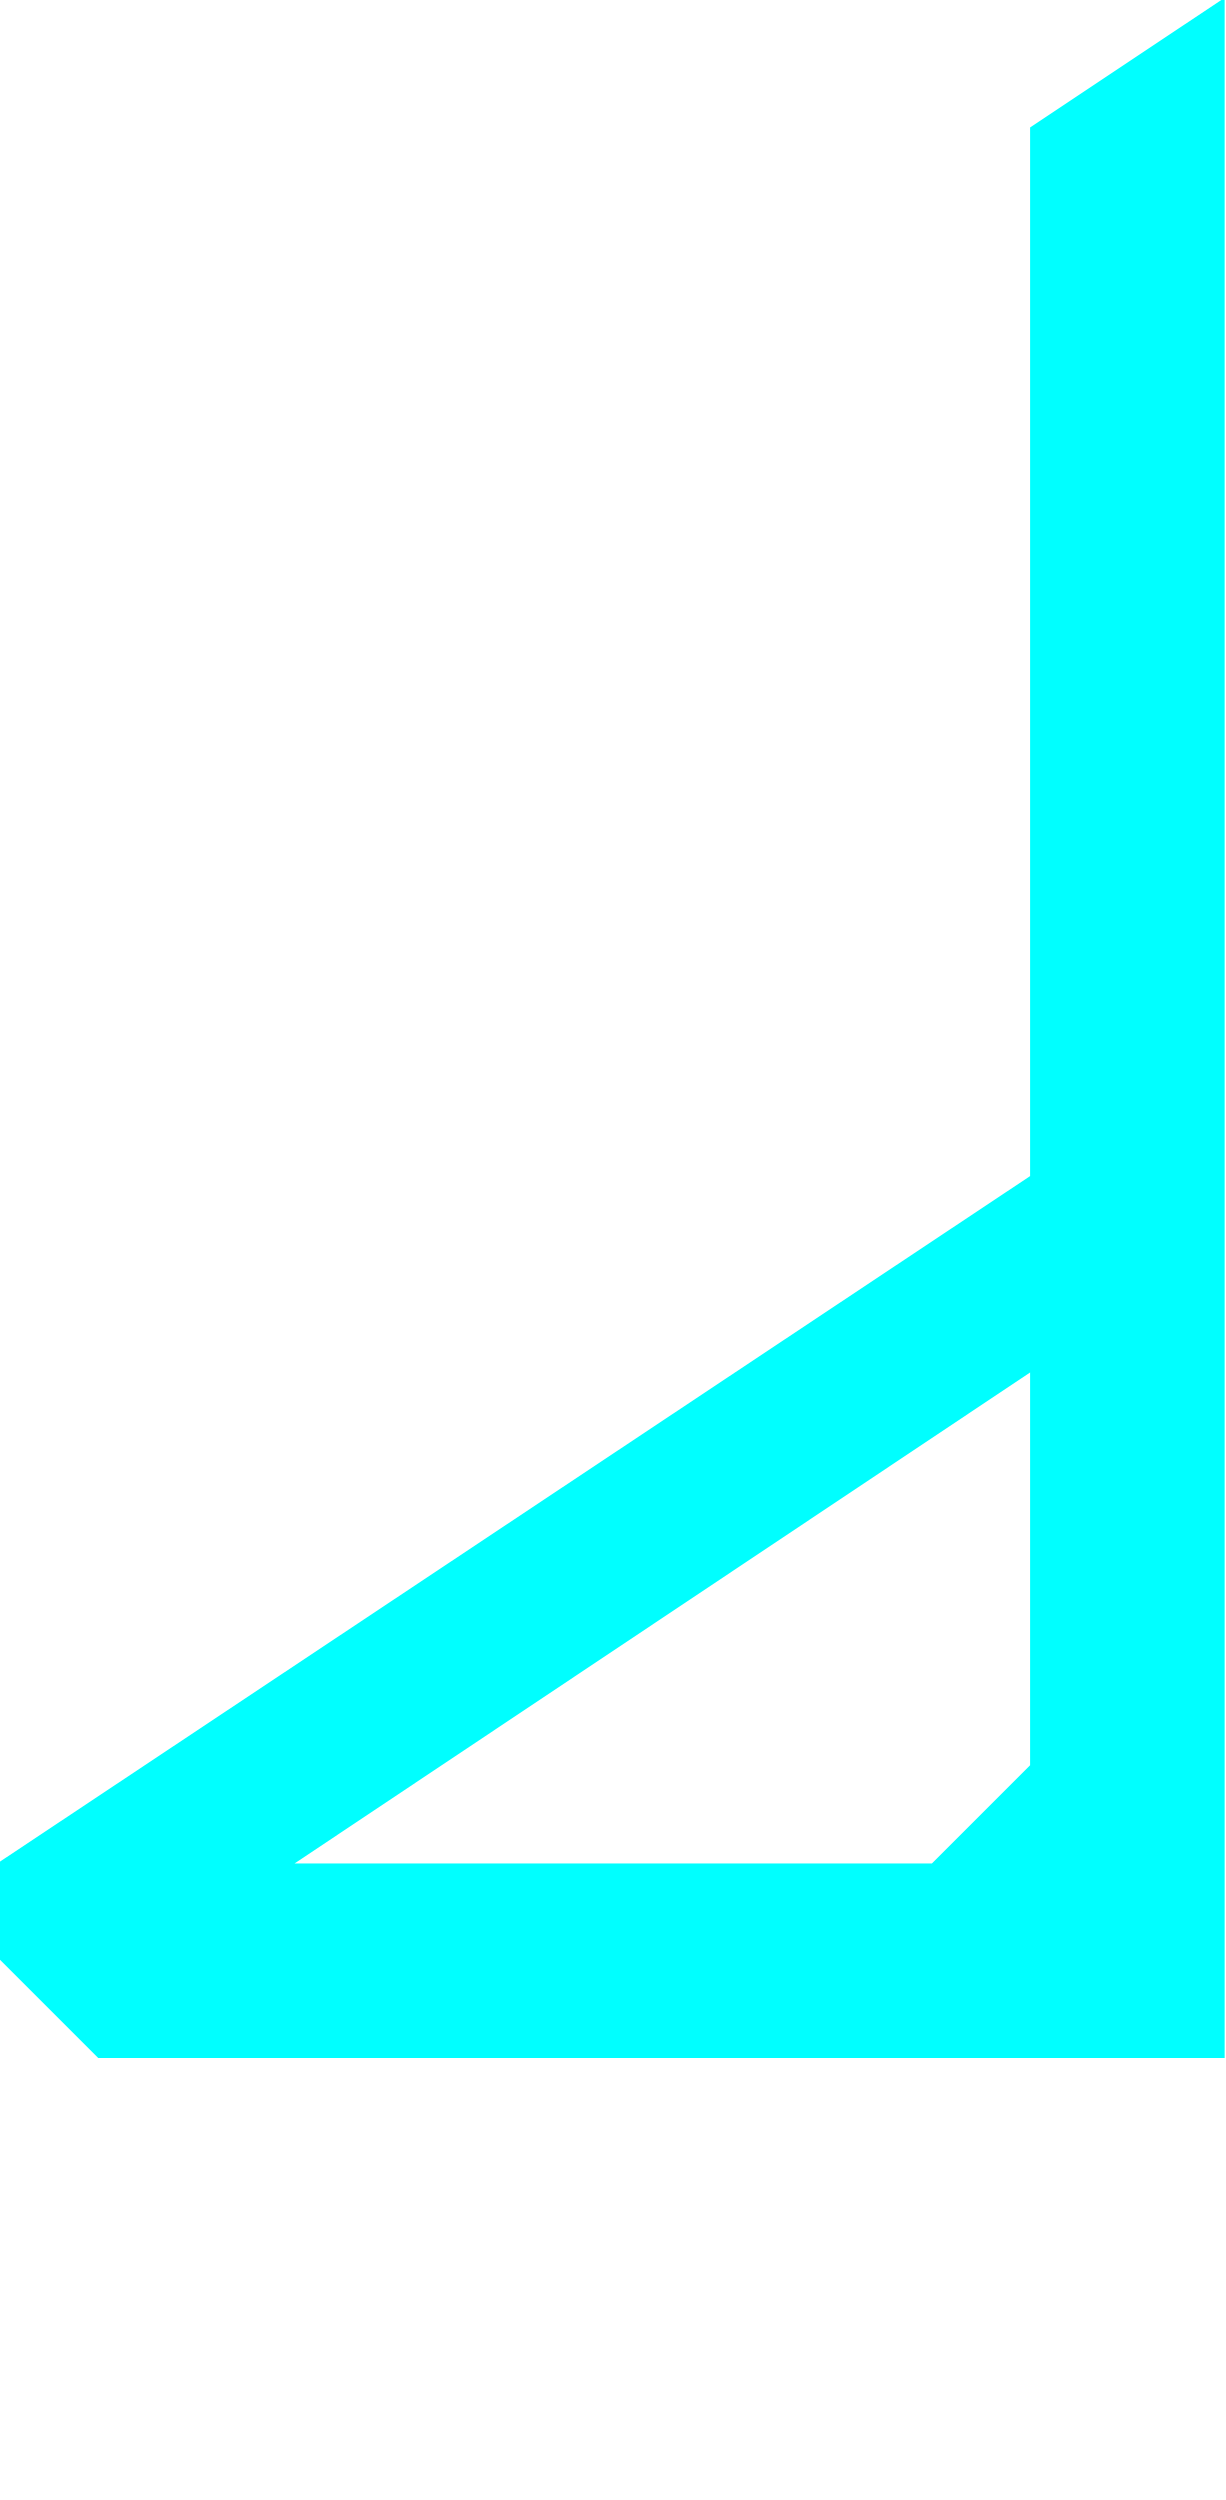
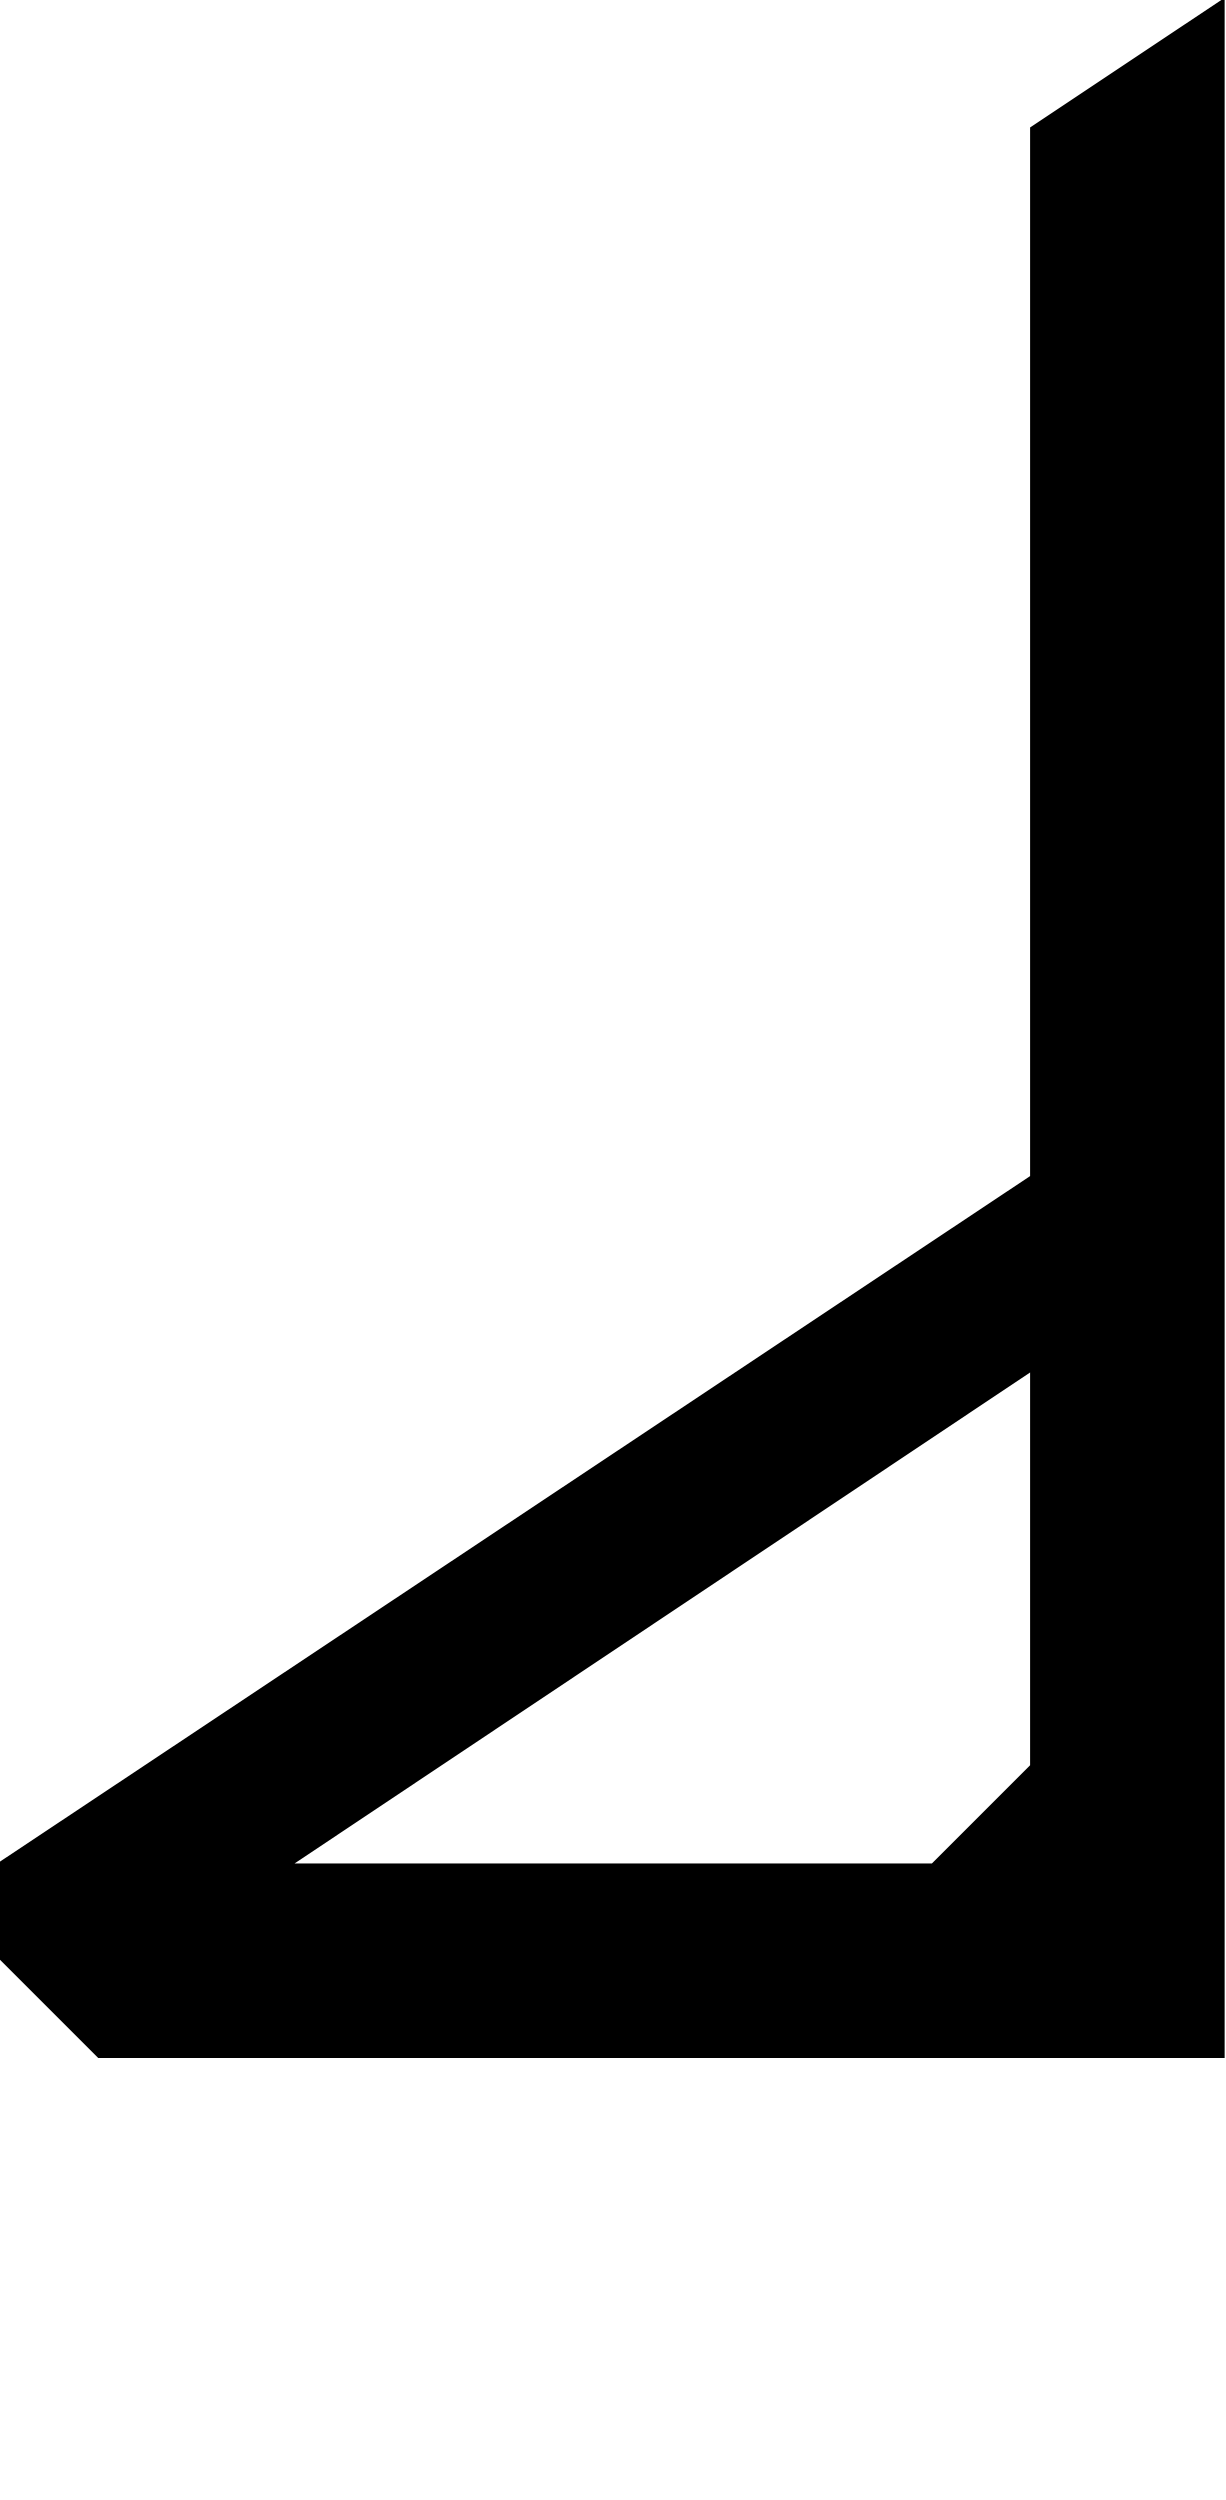
<svg xmlns="http://www.w3.org/2000/svg" width="125" height="255" version="1.1" viewBox="0 0 33.073 67.469">
-   <path d="m27.8 3.44v28.3l-27.8 18.5v2.65l2.65 2.65h30.4v-55.6zm0 33.6v10.6l-2.65 2.65h-17.2z" style="fill:#0ff;paint-order:stroke fill markers" />
+   <path d="m27.8 3.44v28.3l-27.8 18.5v2.65l2.65 2.65h30.4v-55.6zm0 33.6v10.6l-2.65 2.65h-17.2z" />
</svg>
